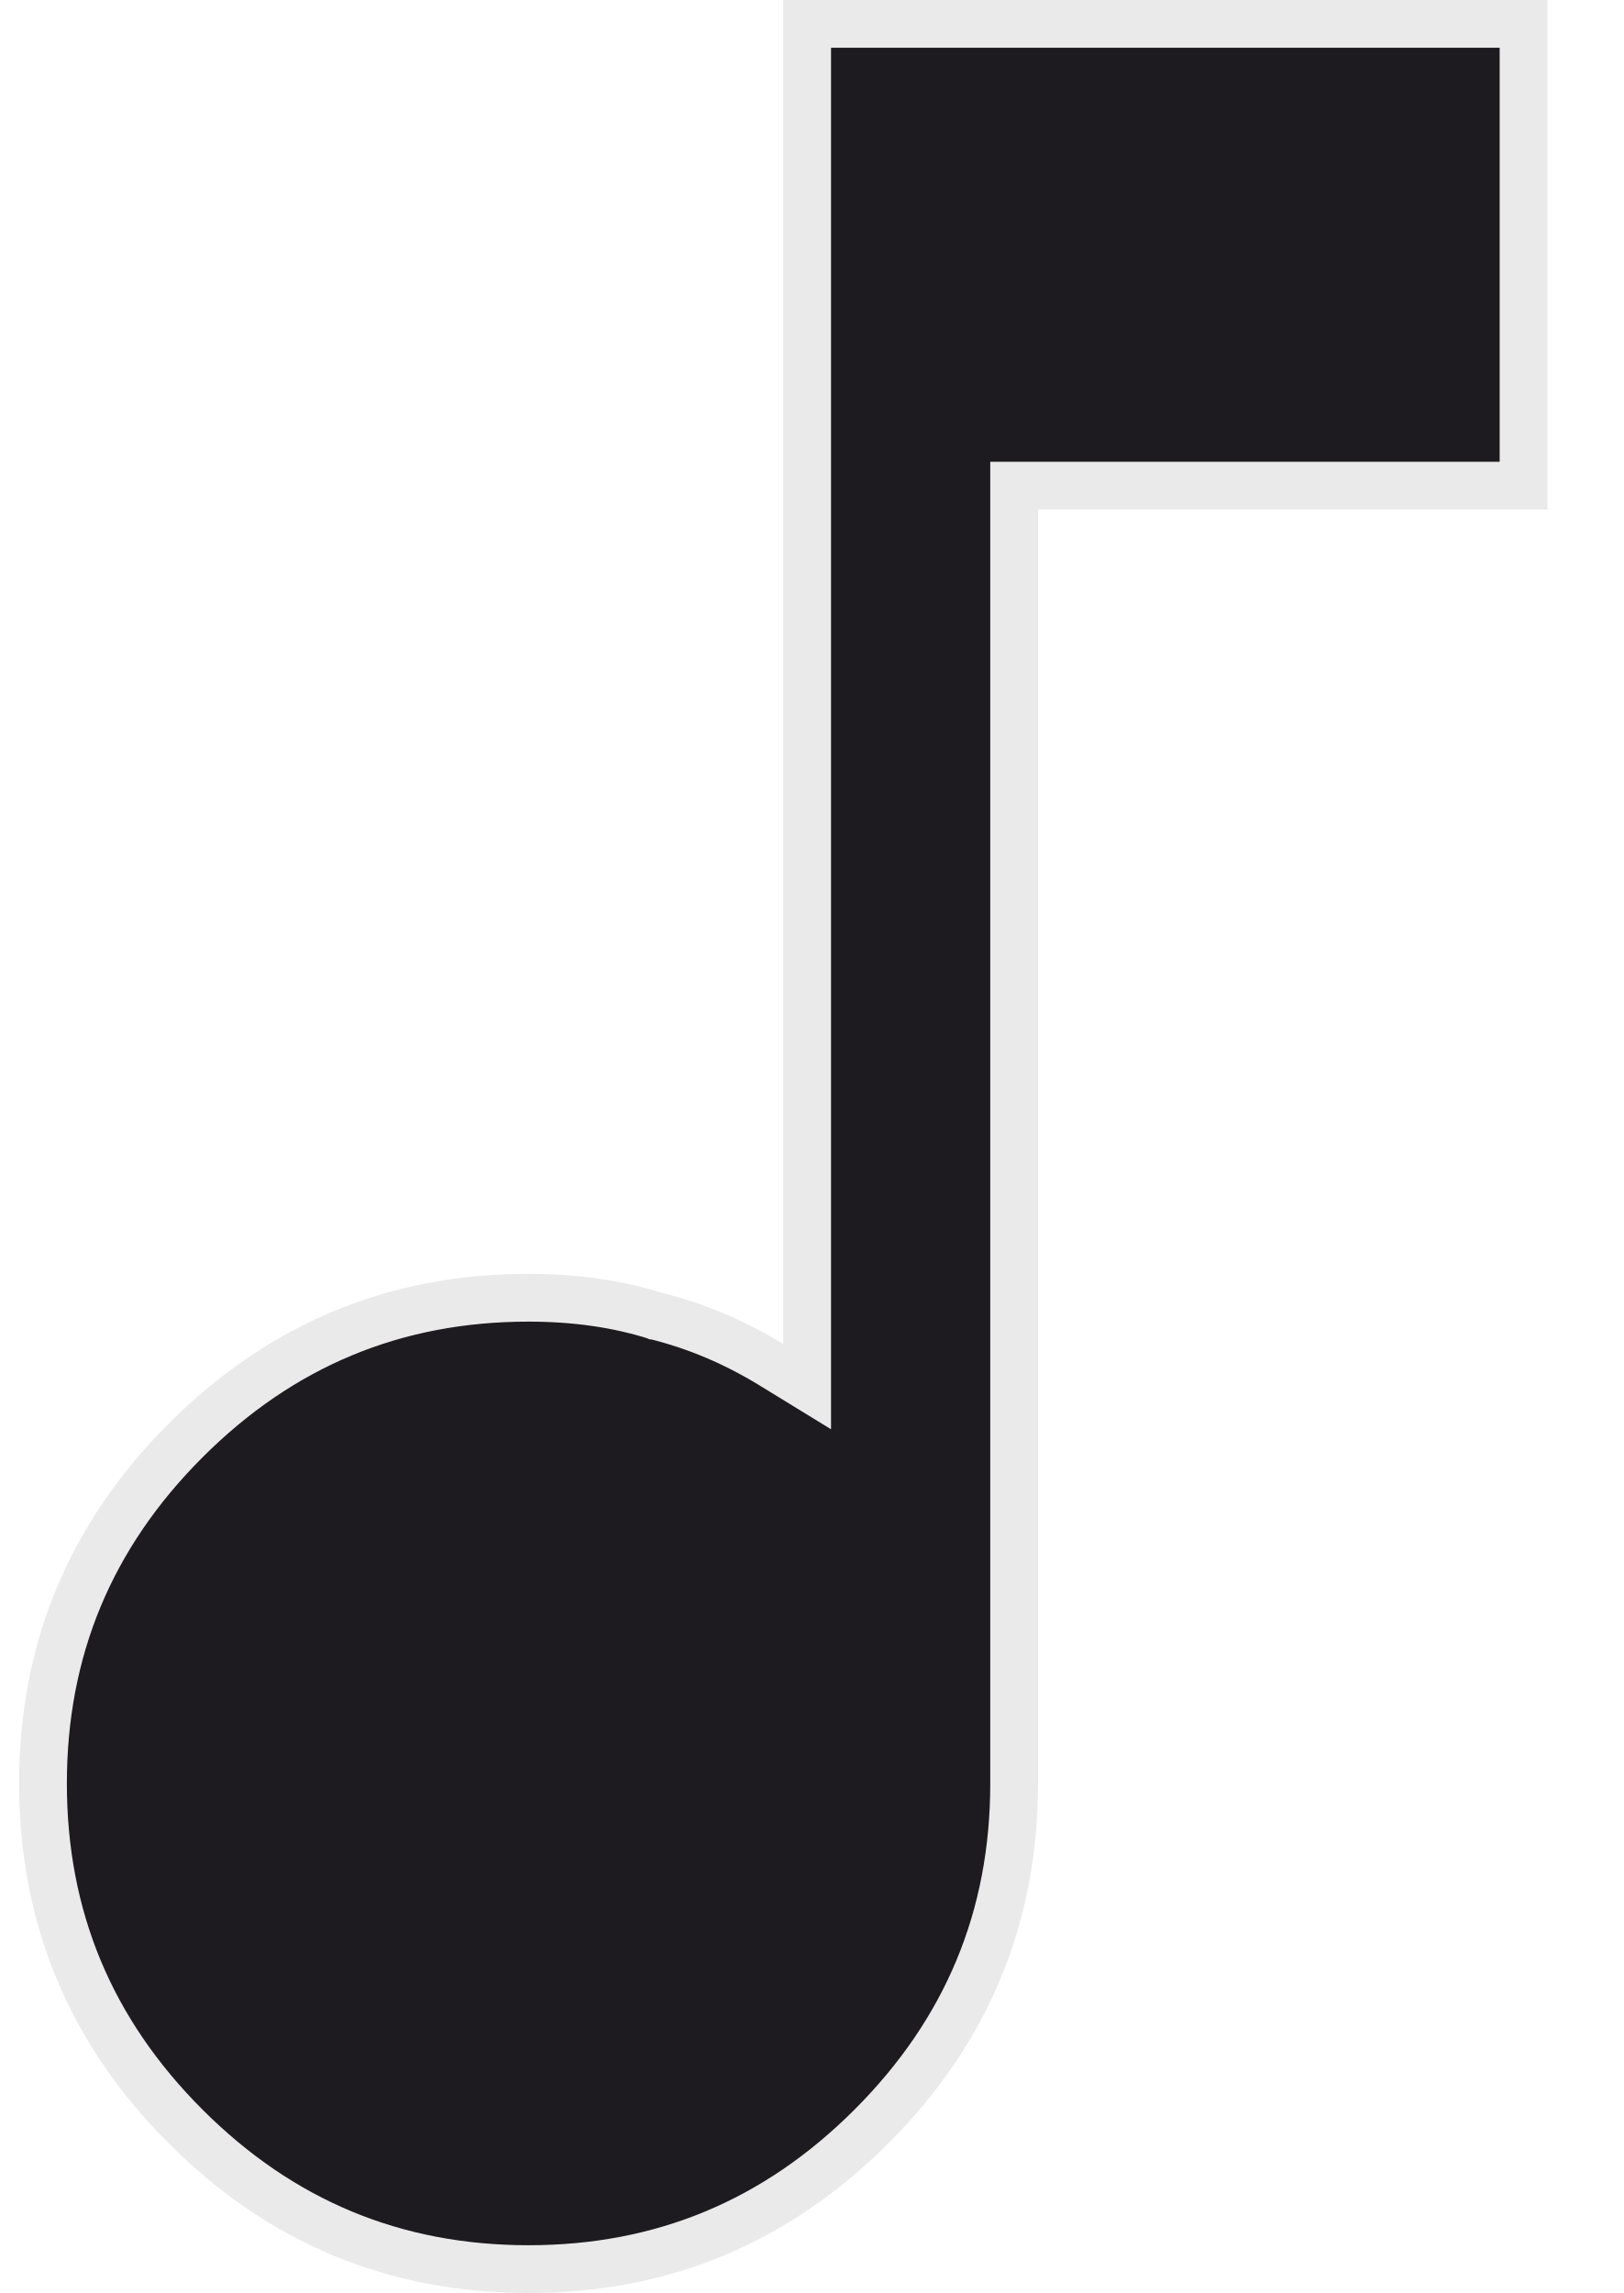
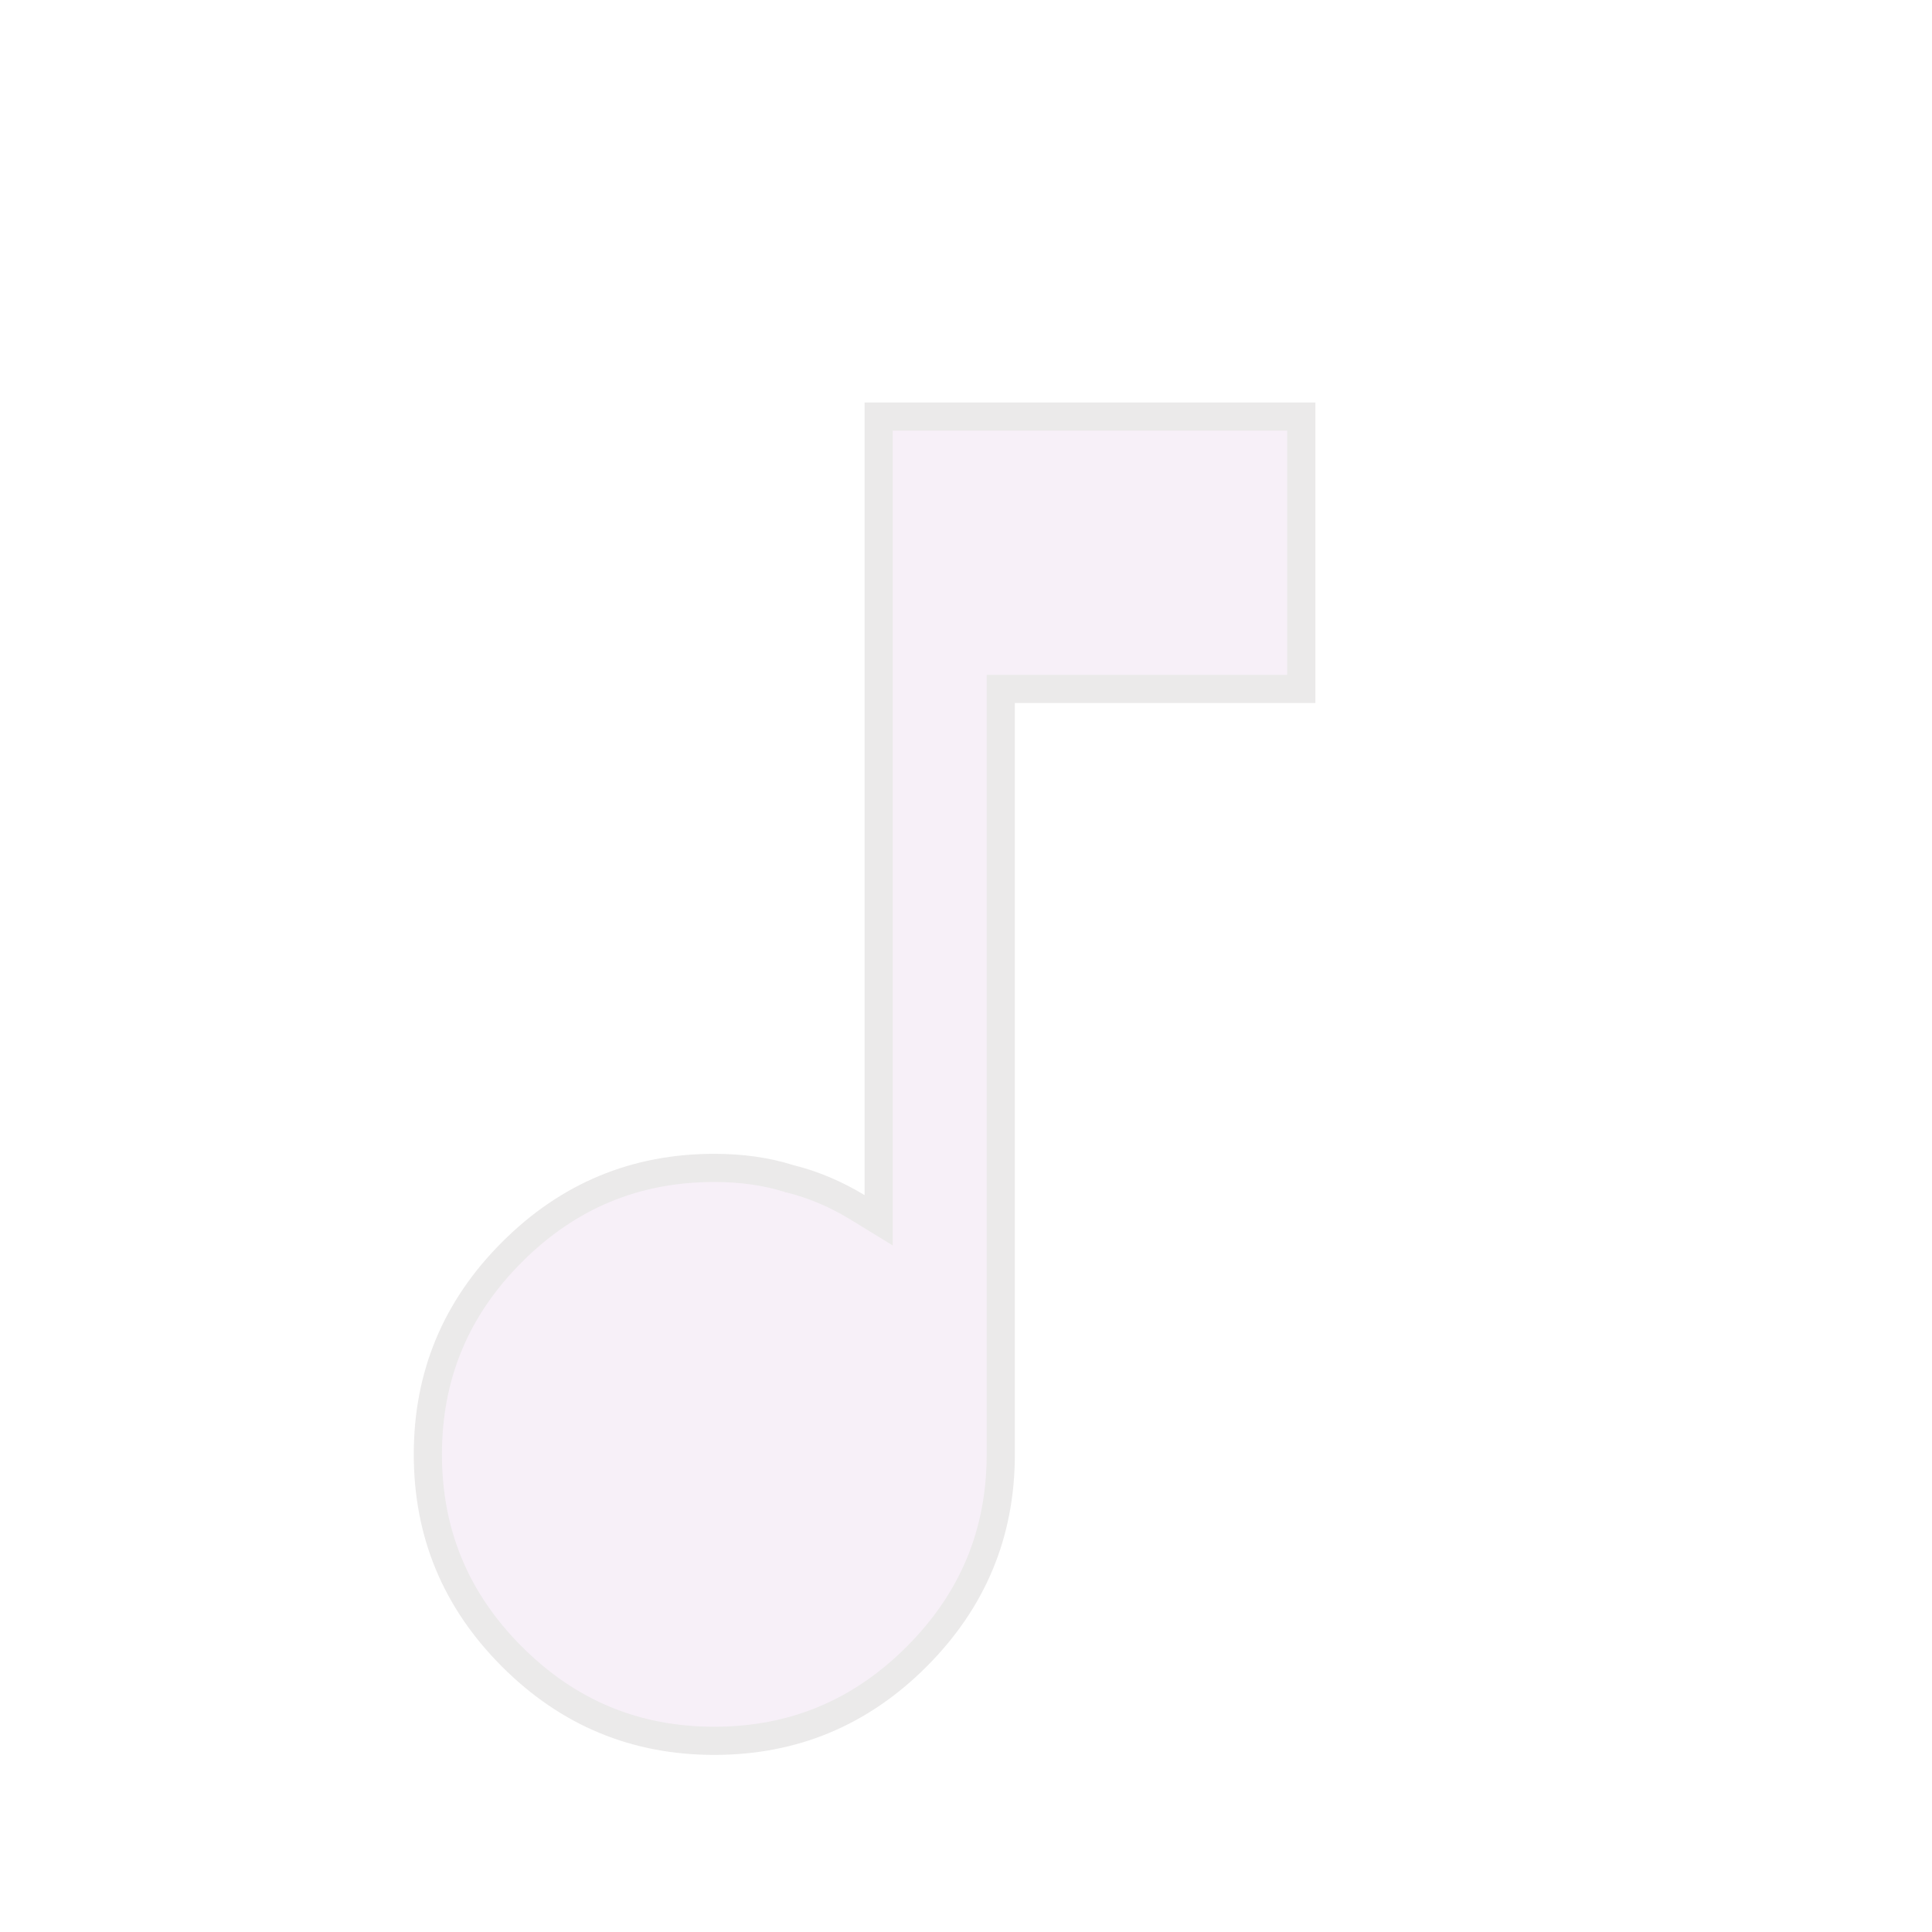
- <svg xmlns="http://www.w3.org/2000/svg" width="17" height="24" viewBox="0 0 17 24" fill="none">
-   <path d="M15.95 0.25V5.083H10.617V18.667C10.617 20.067 10.121 21.259 9.123 22.257C8.125 23.255 6.933 23.75 5.533 23.75C4.133 23.75 2.941 23.255 1.943 22.257C0.945 21.259 0.45 20.067 0.45 18.667C0.45 17.267 0.945 16.075 1.943 15.077C2.941 14.079 4.133 13.583 5.533 13.583C6.022 13.583 6.464 13.647 6.858 13.771L6.865 13.774L6.873 13.775C7.292 13.88 7.691 14.049 8.07 14.28L8.45 14.513V0.25H15.95Z" fill="#1D1B20" stroke="#EBEAEA" stroke-width="0.5" />
+ <svg xmlns="http://www.w3.org/2000/svg" width="17" height="17" viewBox="-5 -5 24 24" fill="none">
+   <g transform="translate(0, 0) scale(0.7)">
+     <path d="M15.95 0.25V5.083H10.617V18.667C10.617 20.067 10.121 21.259 9.123 22.257C8.125 23.255 6.933 23.75 5.533 23.75C4.133 23.75 2.941 23.255 1.943 22.257C0.945 21.259 0.45 20.067 0.45 18.667C0.45 17.267 0.945 16.075 1.943 15.077C2.941 14.079 4.133 13.583 5.533 13.583C6.022 13.583 6.464 13.647 6.858 13.771L6.865 13.774L6.873 13.775C7.292 13.88 7.691 14.049 8.07 14.28L8.45 14.513V0.25H15.95Z" fill="#f6eef7df" stroke="#EBEAEA" stroke-width="0.5" />
+   </g>
</svg>
